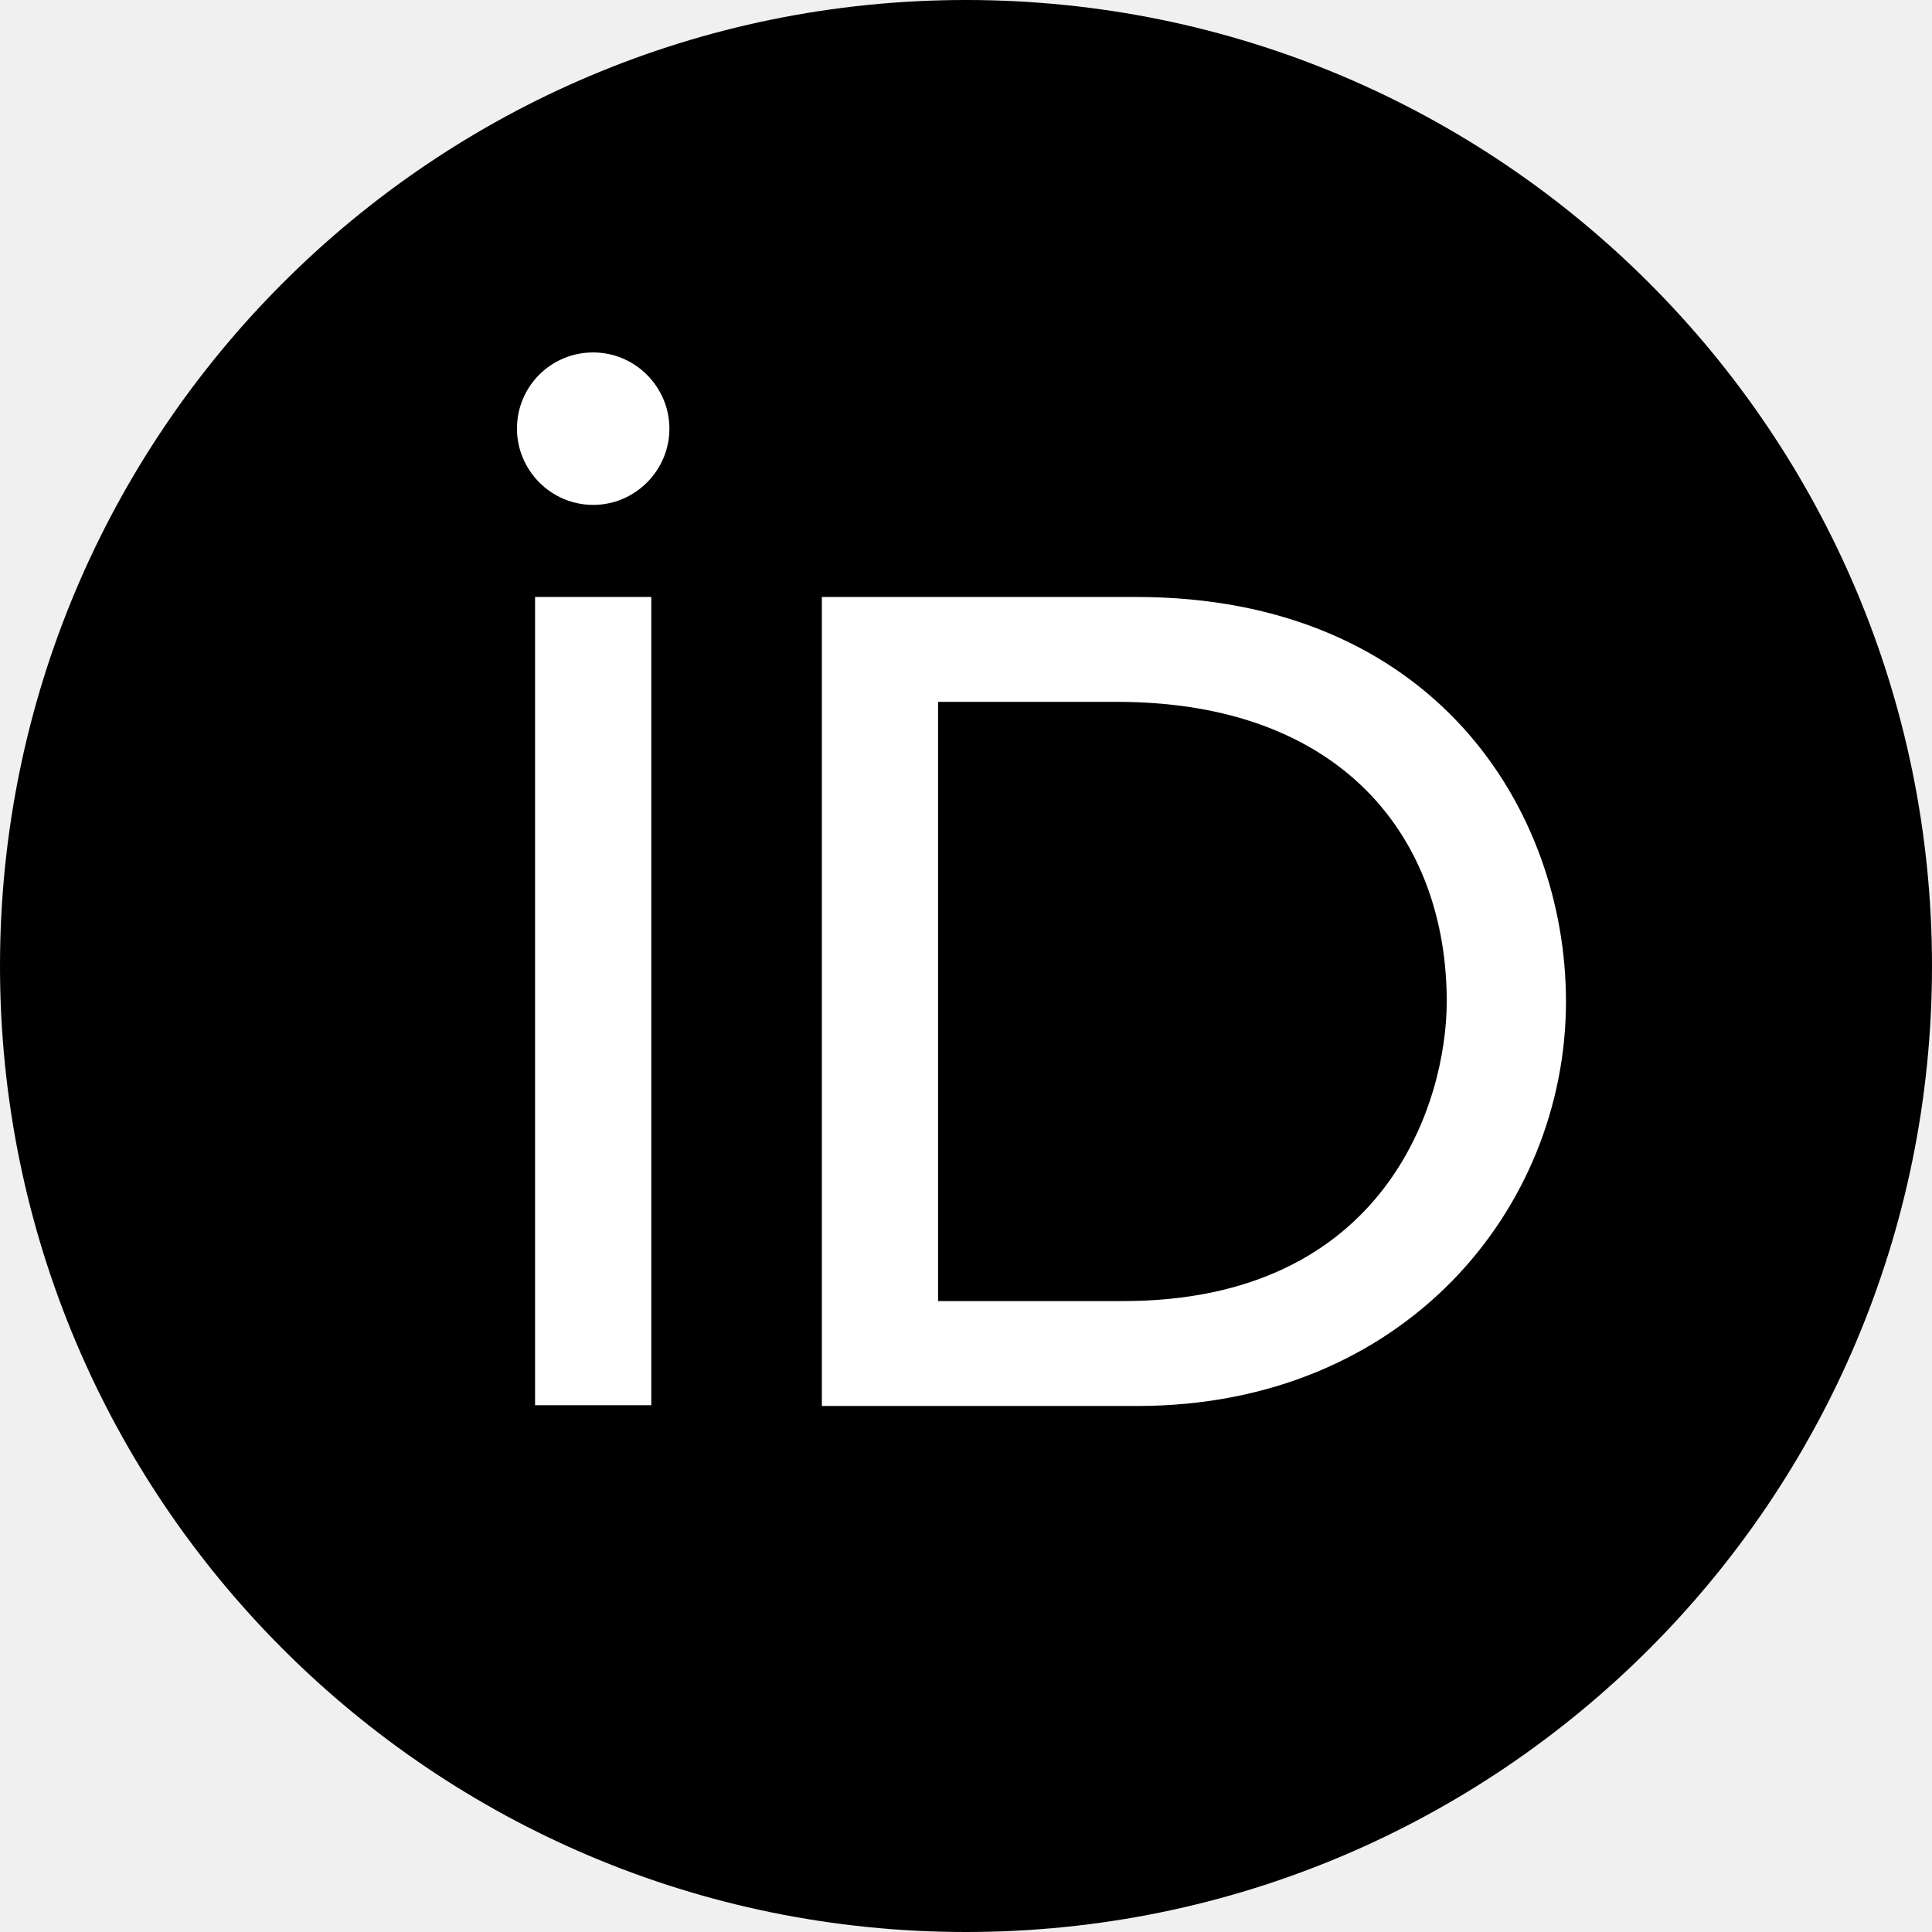
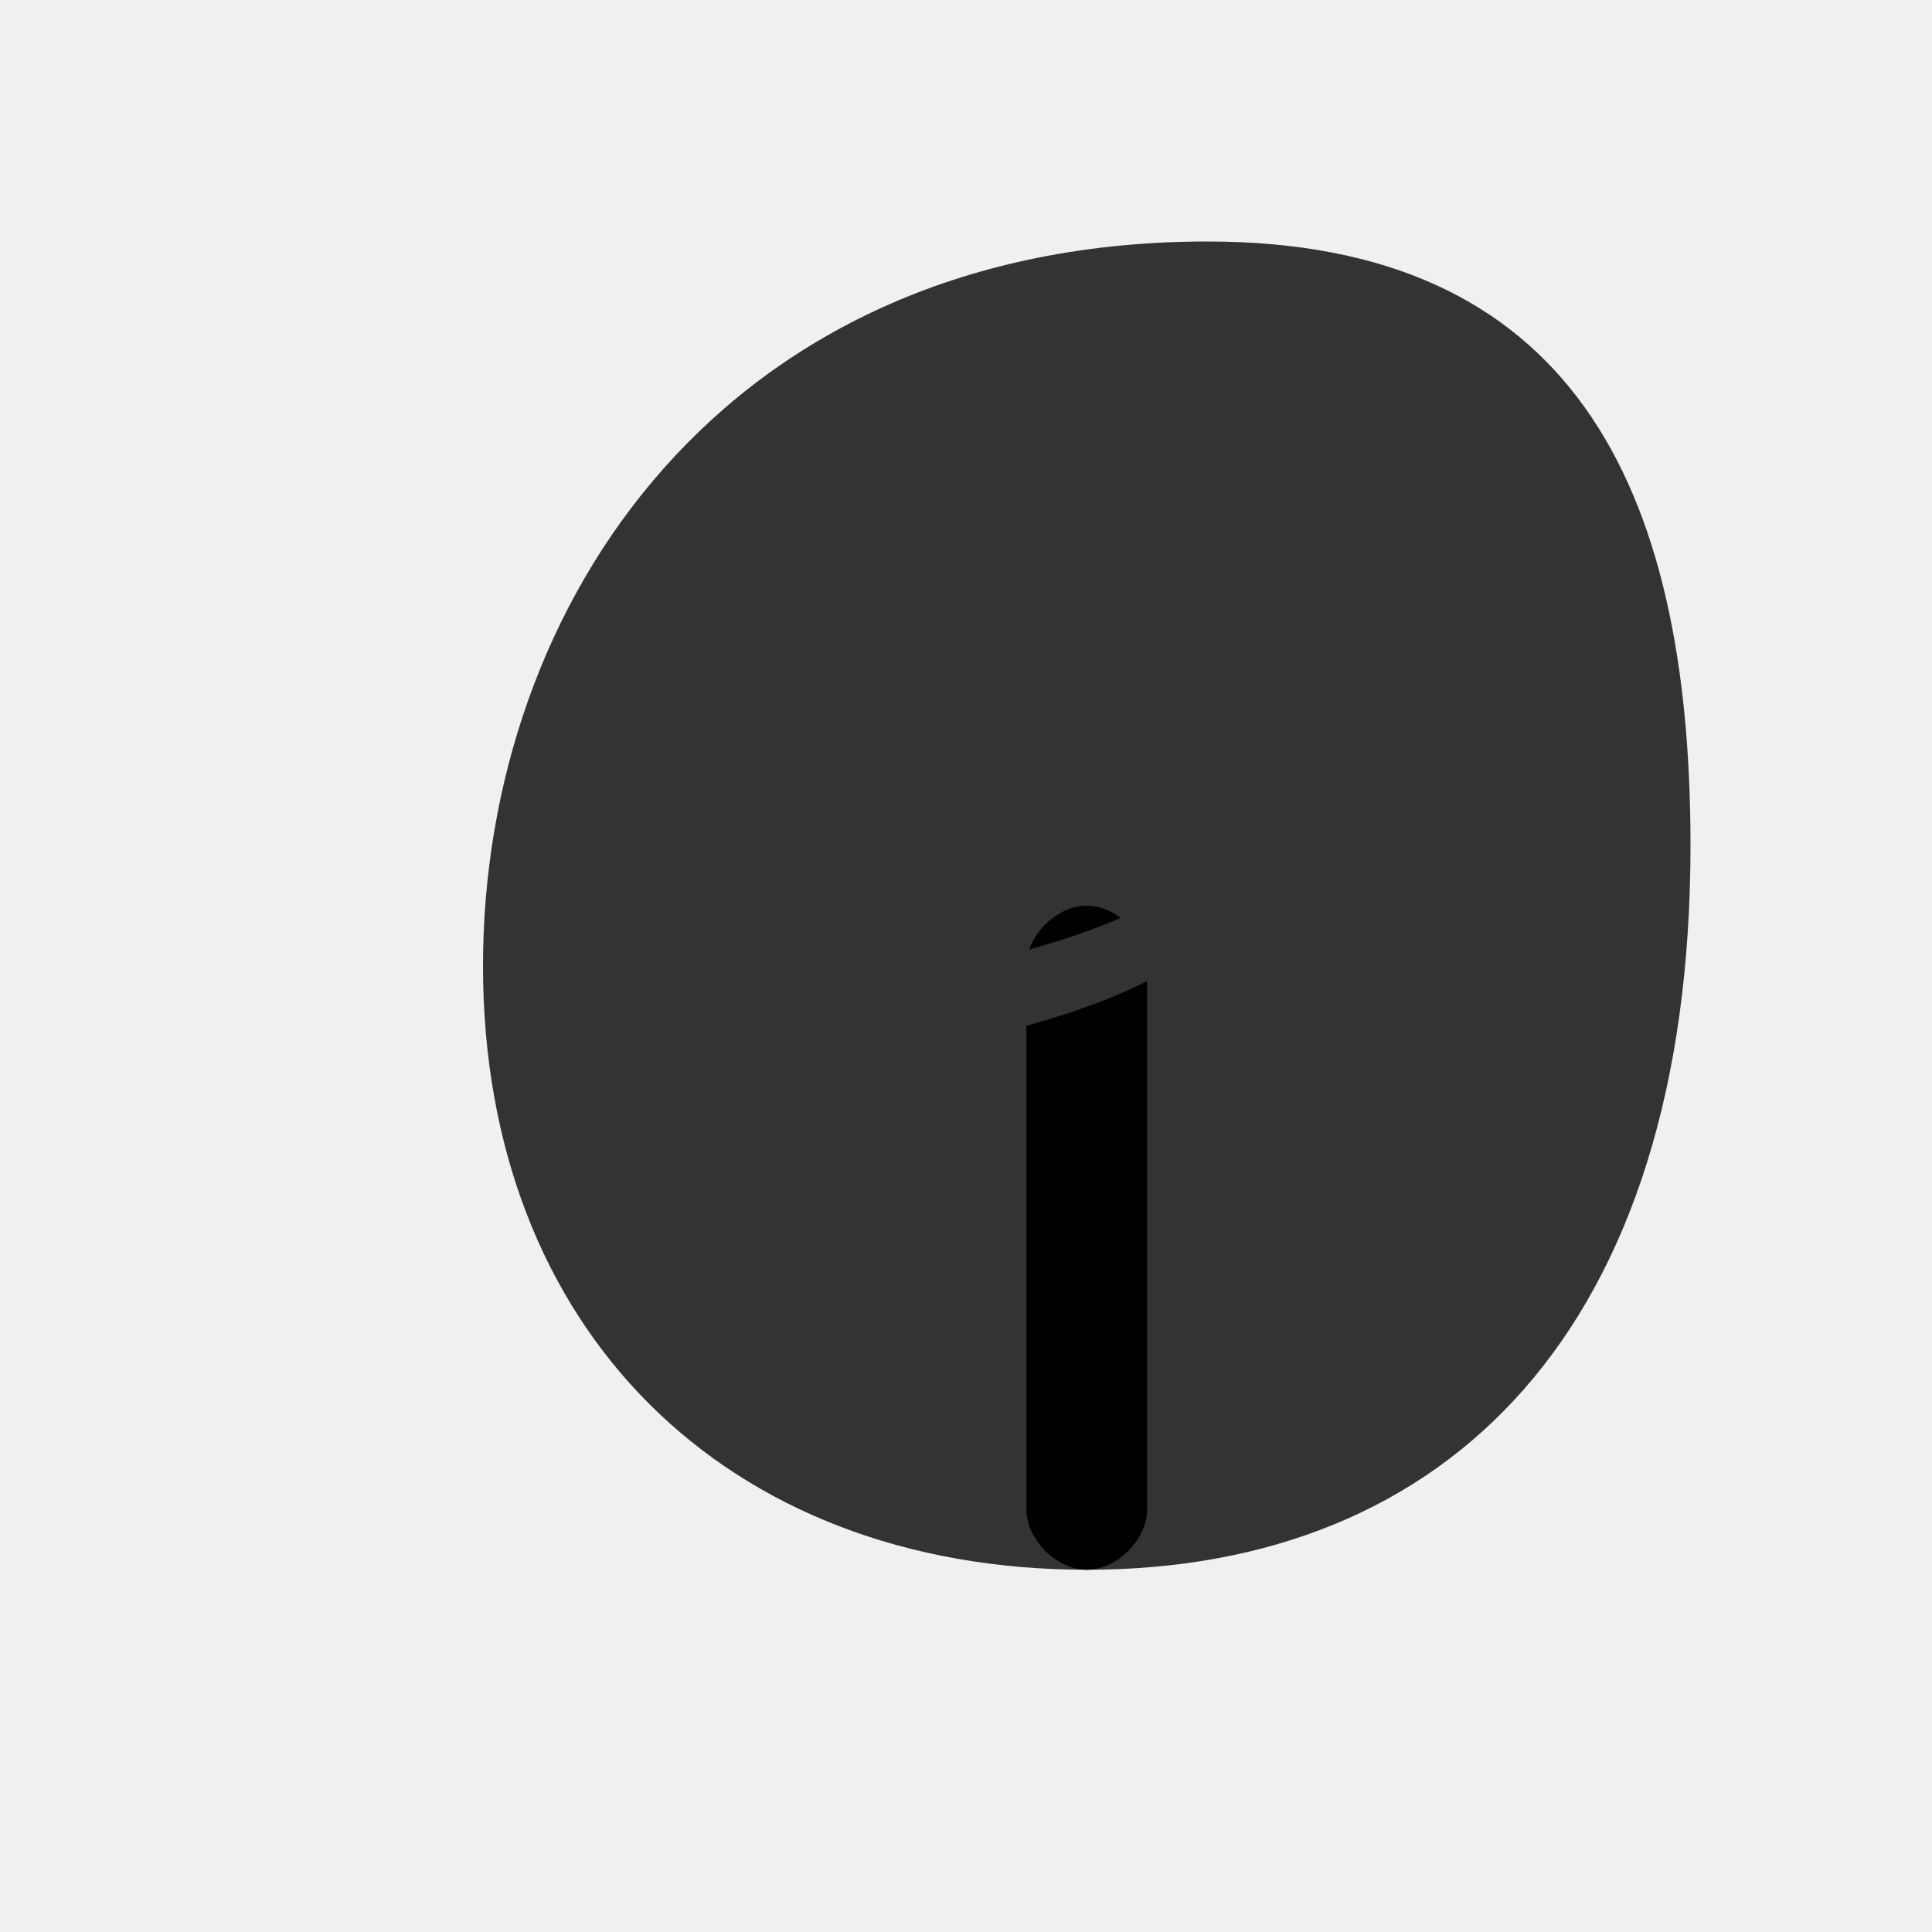
- <svg xmlns="http://www.w3.org/2000/svg" version="1.1" id="Layer_1" x="0px" y="0px" viewBox="0 0 256 256" style="enable-background:new 0 0 256 256;" xml:space="preserve">
+ <svg xmlns="http://www.w3.org/2000/svg" version="1.1" x="0px" y="0px" viewBox="0 0 256 256" style="enable-background:new 0 0 256 256;" xml:space="preserve">
  <style type="text/css">
- 	.st0{fill:#000000;}
- 	.st1{fill:#FFFFFF;}
+ 	.leaf{fill:#333333;}
+ 	.stem{fill:#000000;}
</style>
-   <path class="st0" d="M256,128c0,70.7-57.3,128-128,128C57.3,256,0,198.7,0,128C0,57.3,57.3,0,128,0C198.7,0,256,57.3,256,128z" />
-   <g>
-     <path class="st1" d="M86.3,186.2H70.9V79.1h15.4v48.4V186.2z" />
-     <path class="st1" d="M108.9,79.1h41.6c39.6,0,57,28.3,57,53.6c0,27.5-21.5,53.6-56.8,53.6h-41.8V79.1z M124.3,172.4h24.5   c34.9,0,42.9-26.5,42.9-39.7c0-21.5-13.7-39.7-43.7-39.7h-23.7V172.4z" />
-     <path class="st1" d="M88.7,56.8c0,5.5-4.5,10.1-10.1,10.1c-5.6,0-10.1-4.6-10.1-10.1c0-5.6,4.5-10.1,10.1-10.1   C84.2,46.7,88.7,51.3,88.7,56.8z" />
-   </g>
+   <path class="leaf" d="M64,128C64,80,96,32,160,32c48,0,64,32,64,80c0,64-32,96-80,96C96,208,64,176,64,128z" />
+   <path class="stem" d="M144,208L144,208c-4,0-8-4-8-8v-72c0-4,4-8,8-8l0,0c4,0,8,4,8,8v72C152,204,148,208,144,208z" />
+   <path class="leaf" d="M80,144c16-8,32-12,48-16c8-2,16-4,24-8c4-2,8-2,8,2c0,4-4,6-8,8c-8,4-16,6-24,8c-16,4-32,8-48,16" />
</svg>
